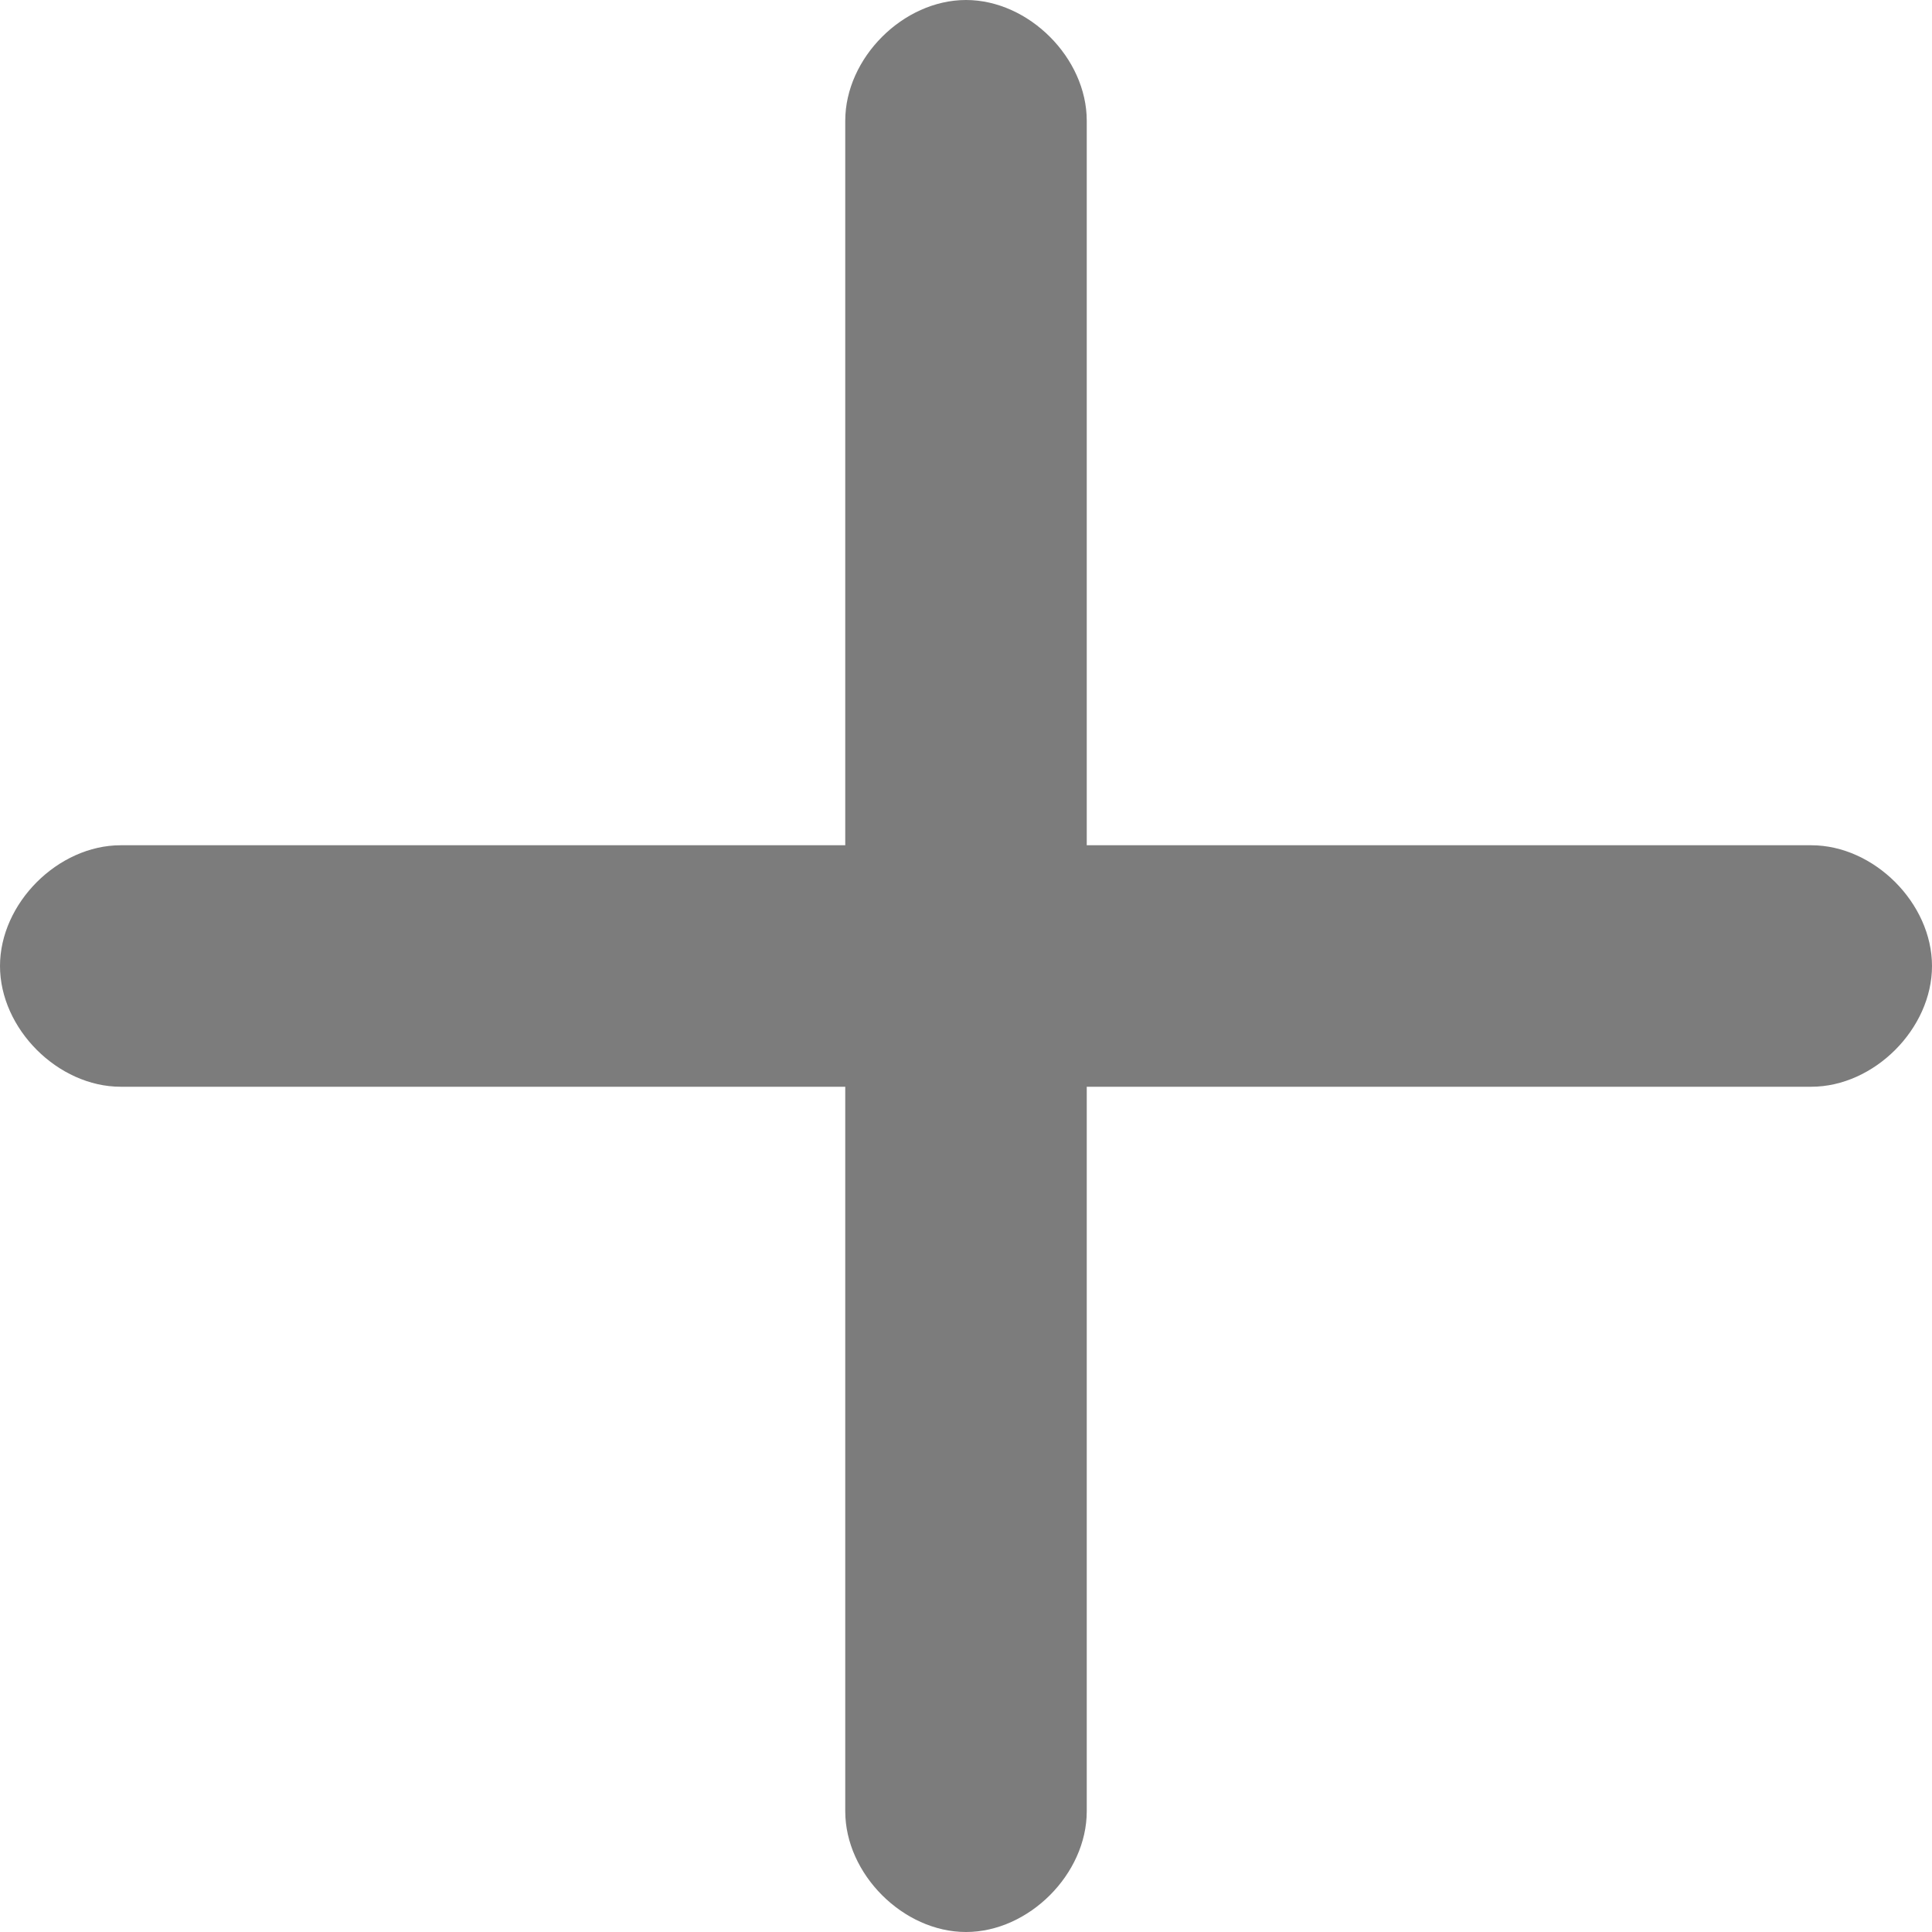
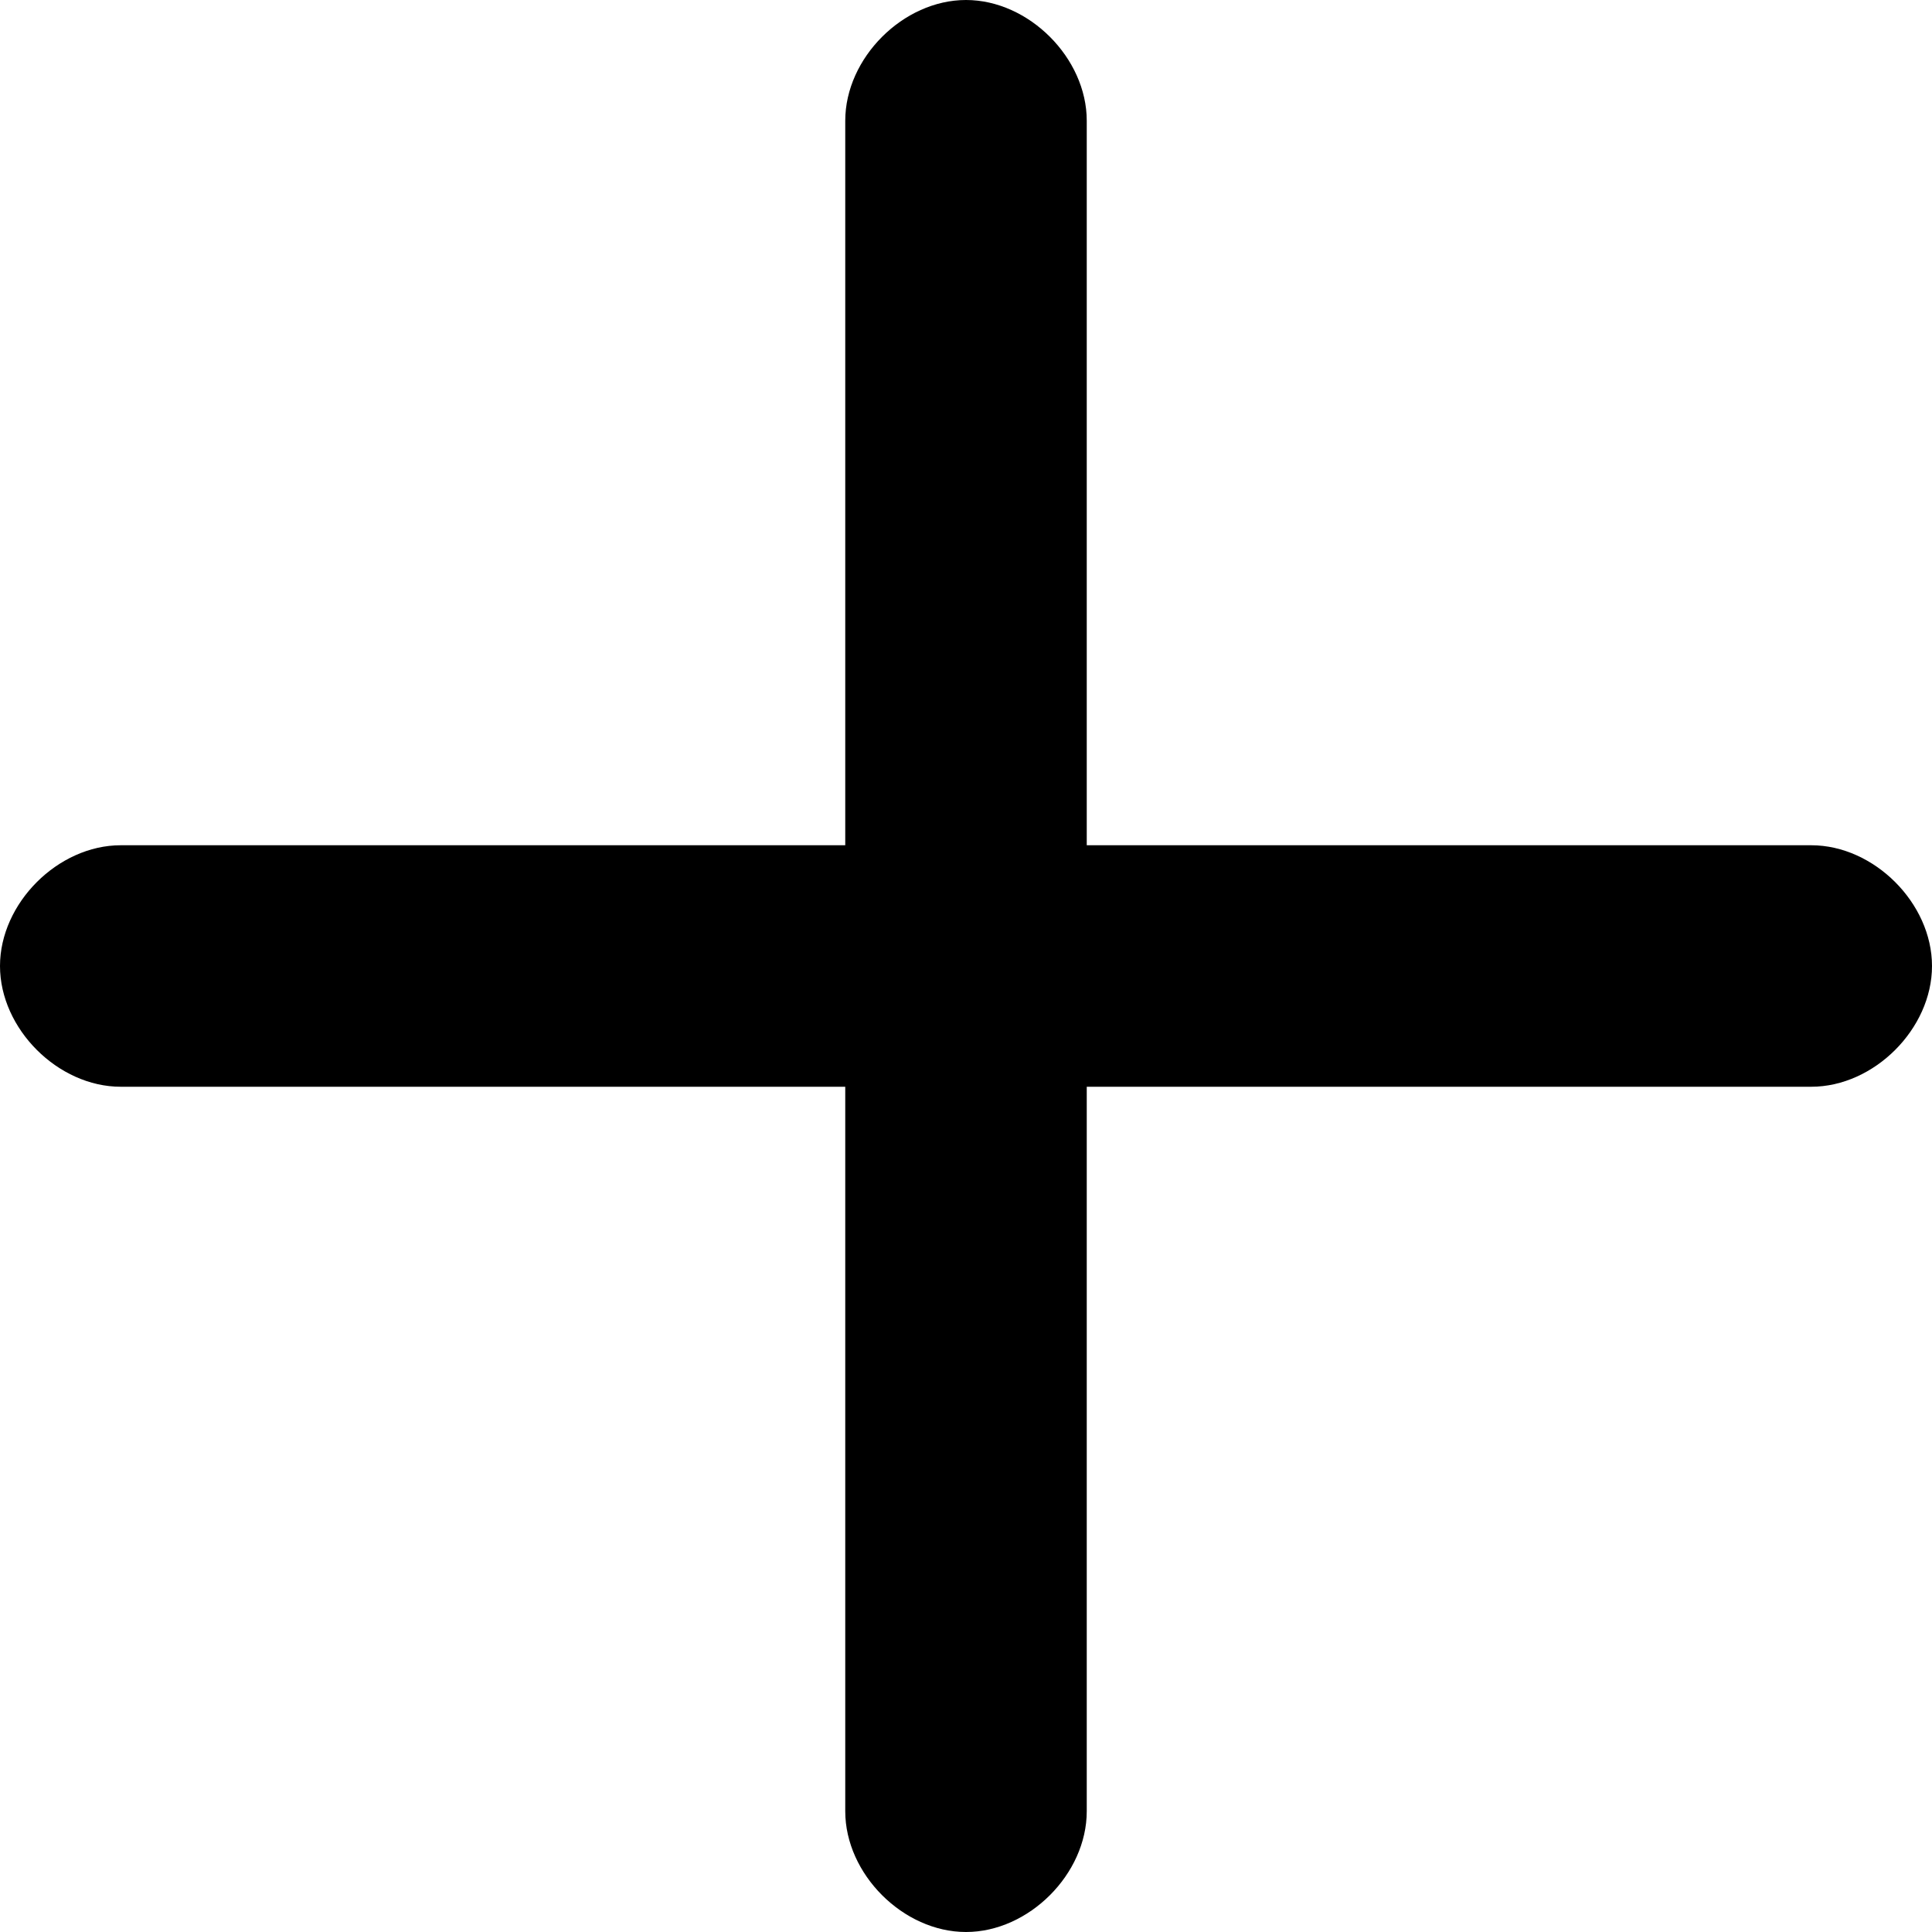
<svg xmlns="http://www.w3.org/2000/svg" fill="none" viewBox="0 0 12 12">
-   <path fill="#7C7C7C" d="M6 0c.39 0 .75.36.75.75v4.5h4.5c.39 0 .75.36.75.75s-.36.75-.75.75h-4.5v4.5c0 .39-.36.75-.75.75s-.75-.36-.75-.75v-4.5H.75C.36 6.75 0 6.39 0 6s.36-.75.75-.75h4.5V.75C5.25.36 5.61 0 6 0Z" />
+   <path fill="currentColor" d="M6 0c.39 0 .75.36.75.75v4.5h4.5c.39 0 .75.36.75.75s-.36.75-.75.75h-4.5v4.5c0 .39-.36.75-.75.75s-.75-.36-.75-.75v-4.5H.75C.36 6.75 0 6.39 0 6s.36-.75.75-.75h4.5V.75C5.25.36 5.61 0 6 0Z" />
</svg>
